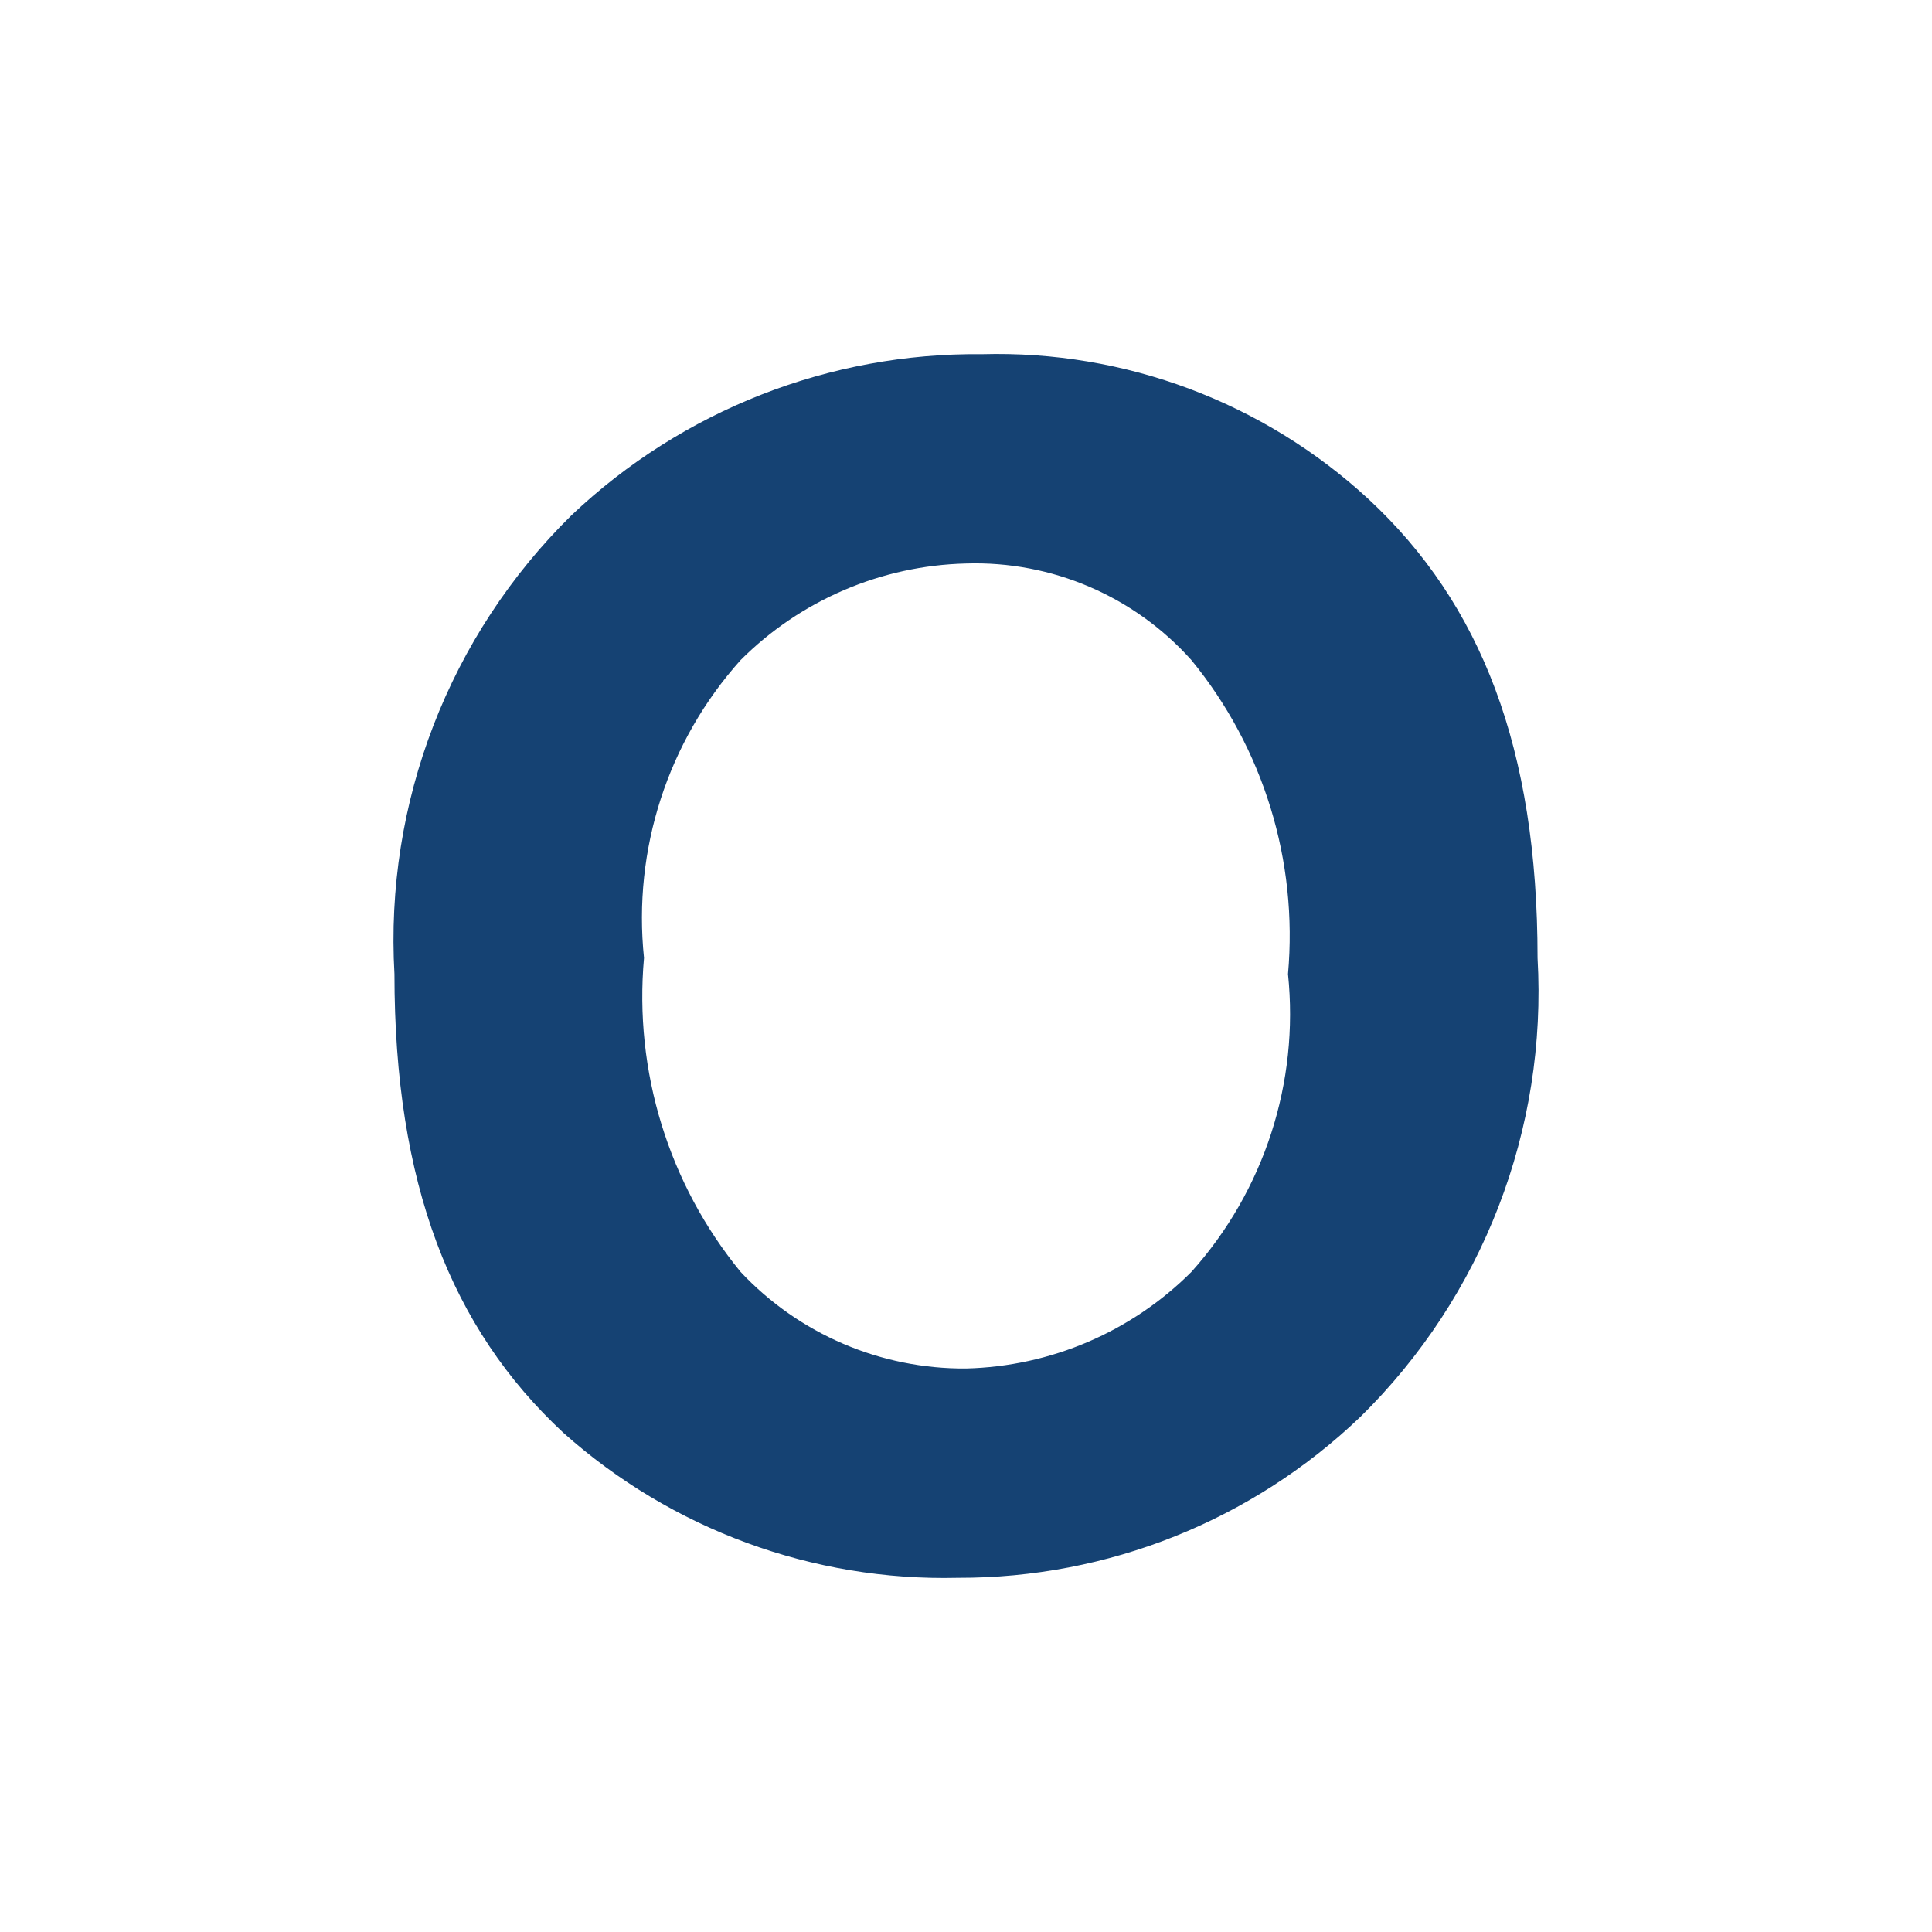
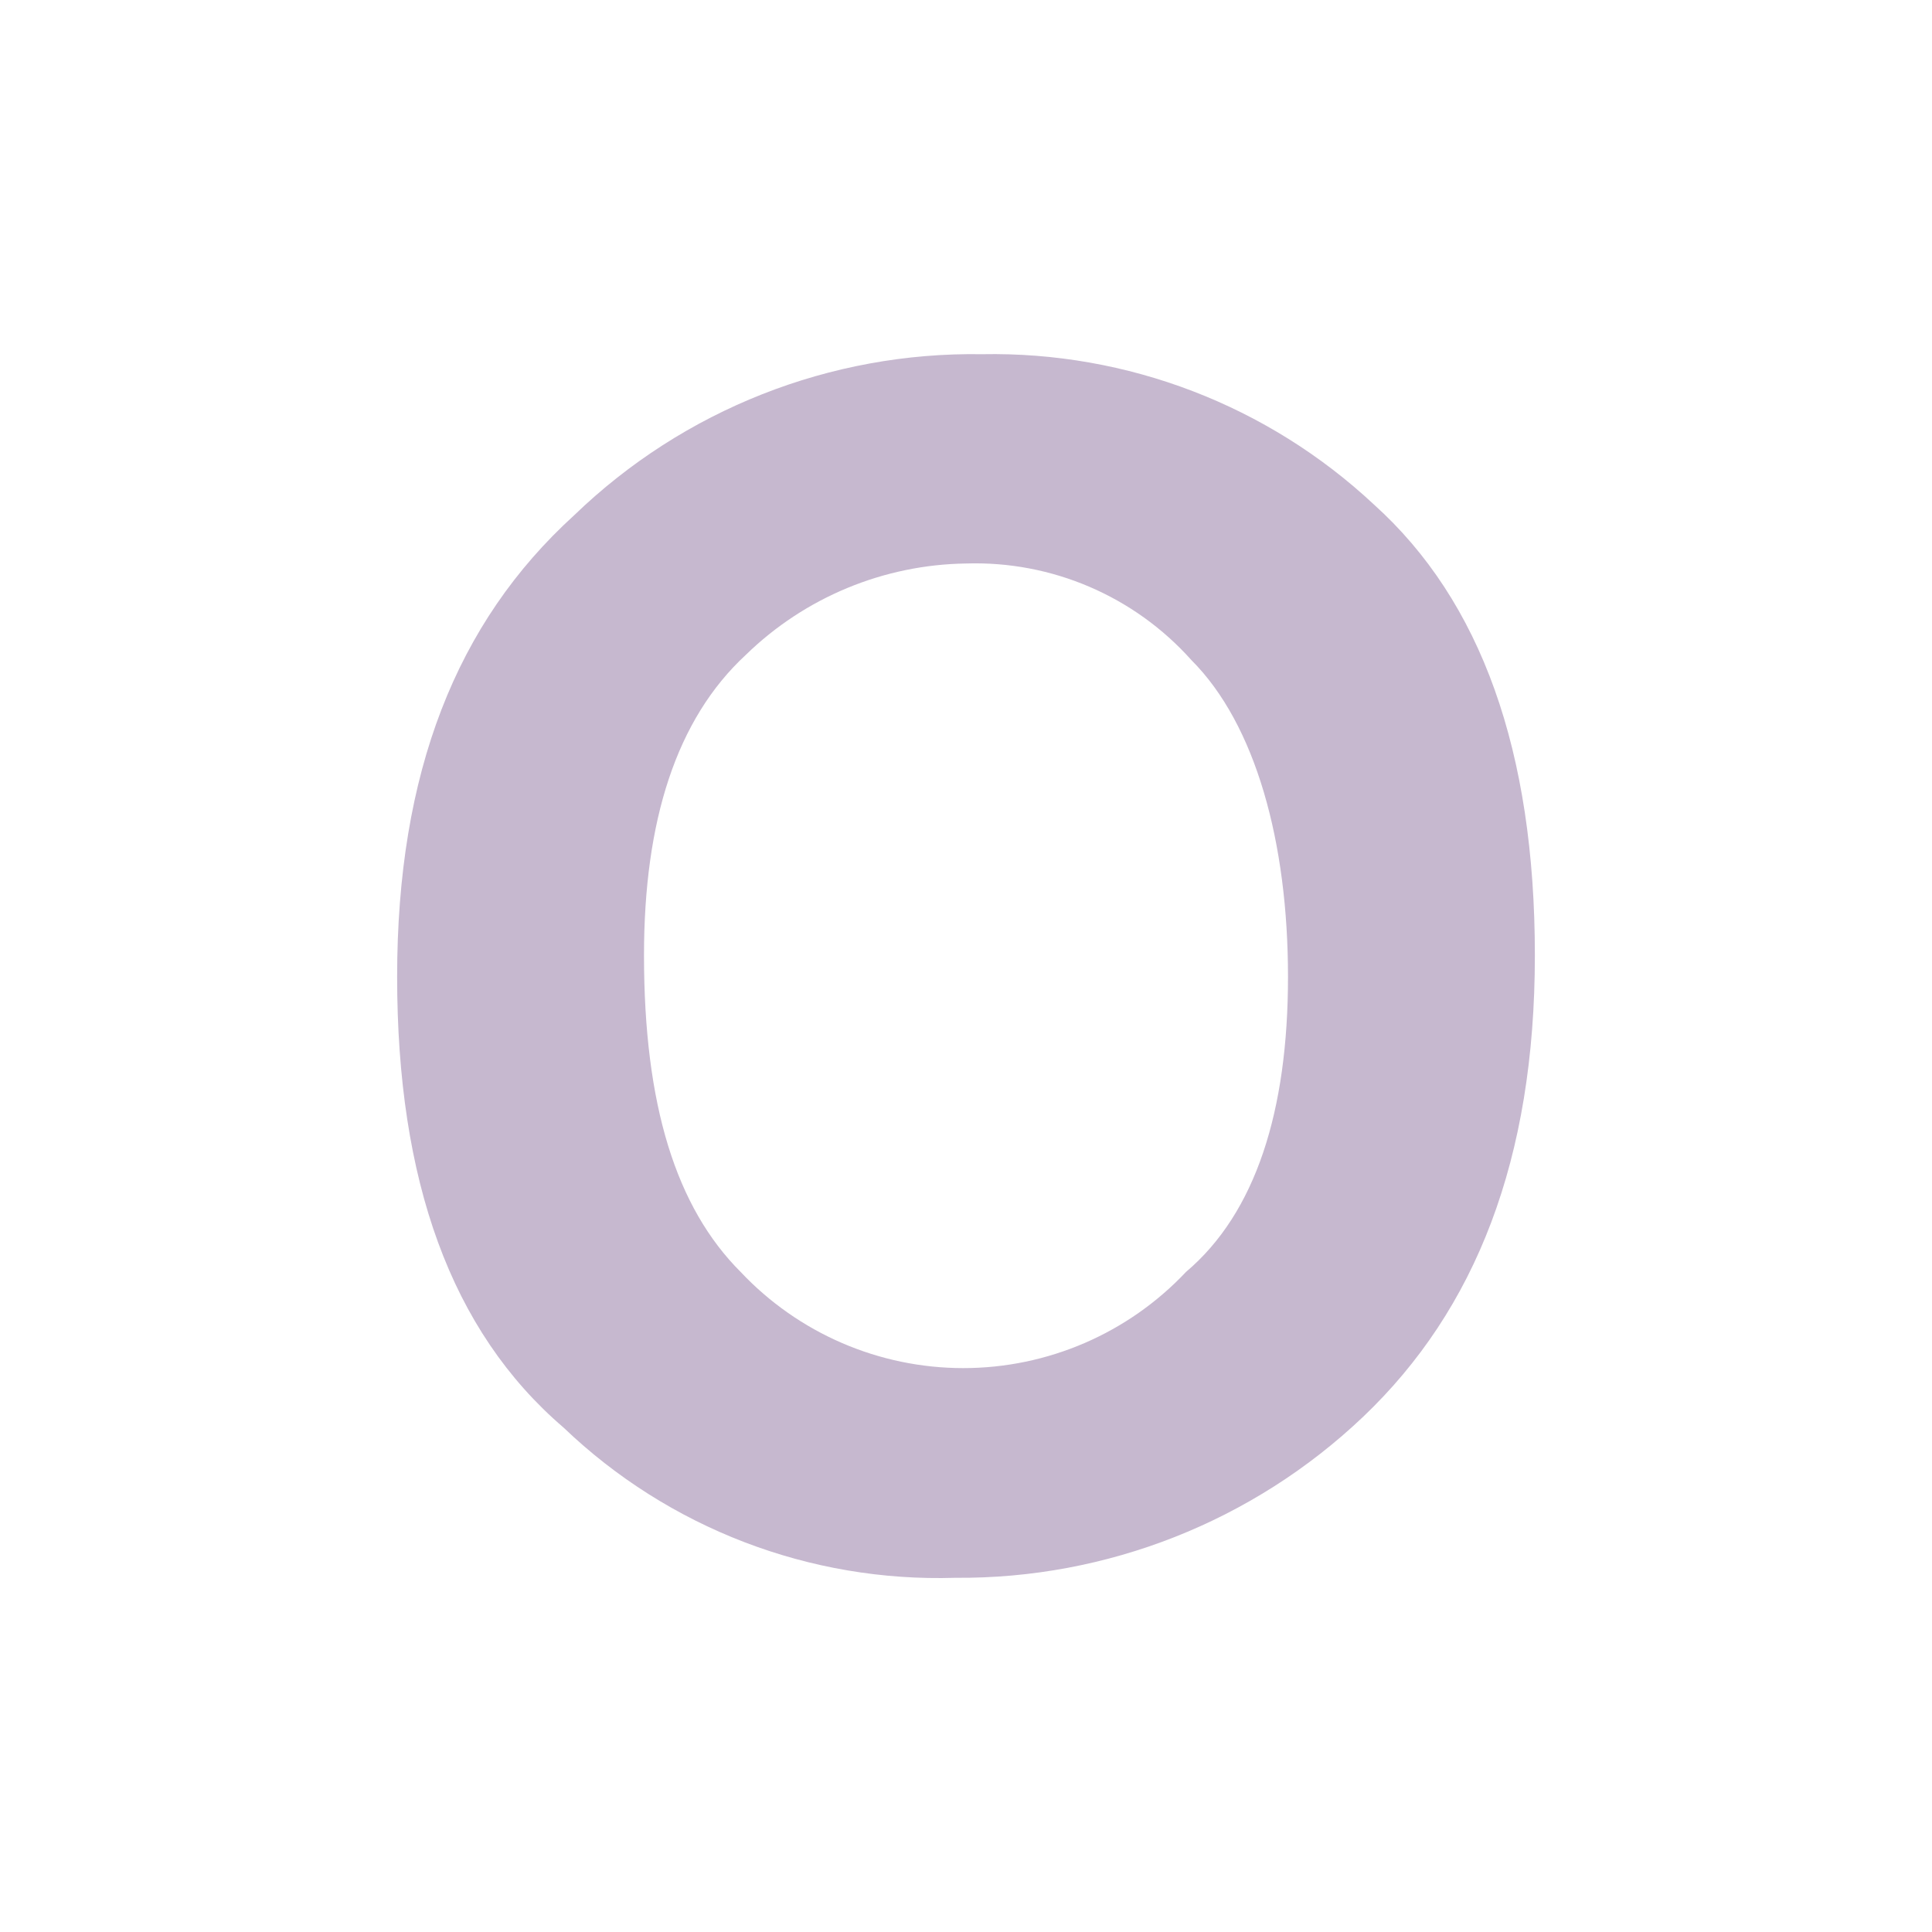
- <svg xmlns="http://www.w3.org/2000/svg" id="eb9d1b09-603d-4b7b-93c9-b5f04d9ef6c4" data-name="Layer 1" width="24" height="24" viewBox="0 0 24 24">
-   <path d="M4.9,12.1A7.4,7.4,0,0,1,7.1,6.4a7.3,7.3,0,0,1,5.1-2A6.8,6.8,0,0,1,17,6.2c1.4,1.3,2.1,3.1,2.1,5.7a7.4,7.4,0,0,1-2.2,5.7,7.2,7.2,0,0,1-5,2A7.1,7.1,0,0,1,7,17.8C5.6,16.5,4.9,14.7,4.9,12.1ZM8,11.9a5.4,5.4,0,0,0,1.2,3.9A3.8,3.8,0,0,0,12,17a4.1,4.1,0,0,0,2.8-1.2A4.8,4.8,0,0,0,16,12.1a5.4,5.4,0,0,0-1.2-3.9A3.6,3.6,0,0,0,12,7,4.1,4.1,0,0,0,9.2,8.2,4.8,4.8,0,0,0,8,11.9Z" fill="#154273" />
+ <svg xmlns="http://www.w3.org/2000/svg" id="03e78921-0948-4a48-8c4d-47d3eb634f6d" data-name="Layer 1" width="36" height="36" viewBox="0 0 36 36">
+   <path d="M7.4,18.2c0-3.8,1.1-6.6,3.3-8.6a10.7,10.7,0,0,1,7.6-3,10.4,10.4,0,0,1,7.3,2.8q3,2.7,3,8.4c0,3.8-1.1,6.6-3.2,8.6a10.9,10.9,0,0,1-7.6,3,10.1,10.1,0,0,1-7.3-2.8C8.4,24.8,7.4,22,7.4,18.2Zm4.6-.4c0,2.8.6,4.7,1.8,5.9a5.7,5.7,0,0,0,8.3,0c1.3-1.1,1.9-3,1.9-5.5s-.6-4.7-1.8-5.9A5.4,5.4,0,0,0,18,10.5a6,6,0,0,0-4.1,1.7C12.6,13.4,12,15.3,12,17.8Z" fill="#c6b8cf" />
</svg>
